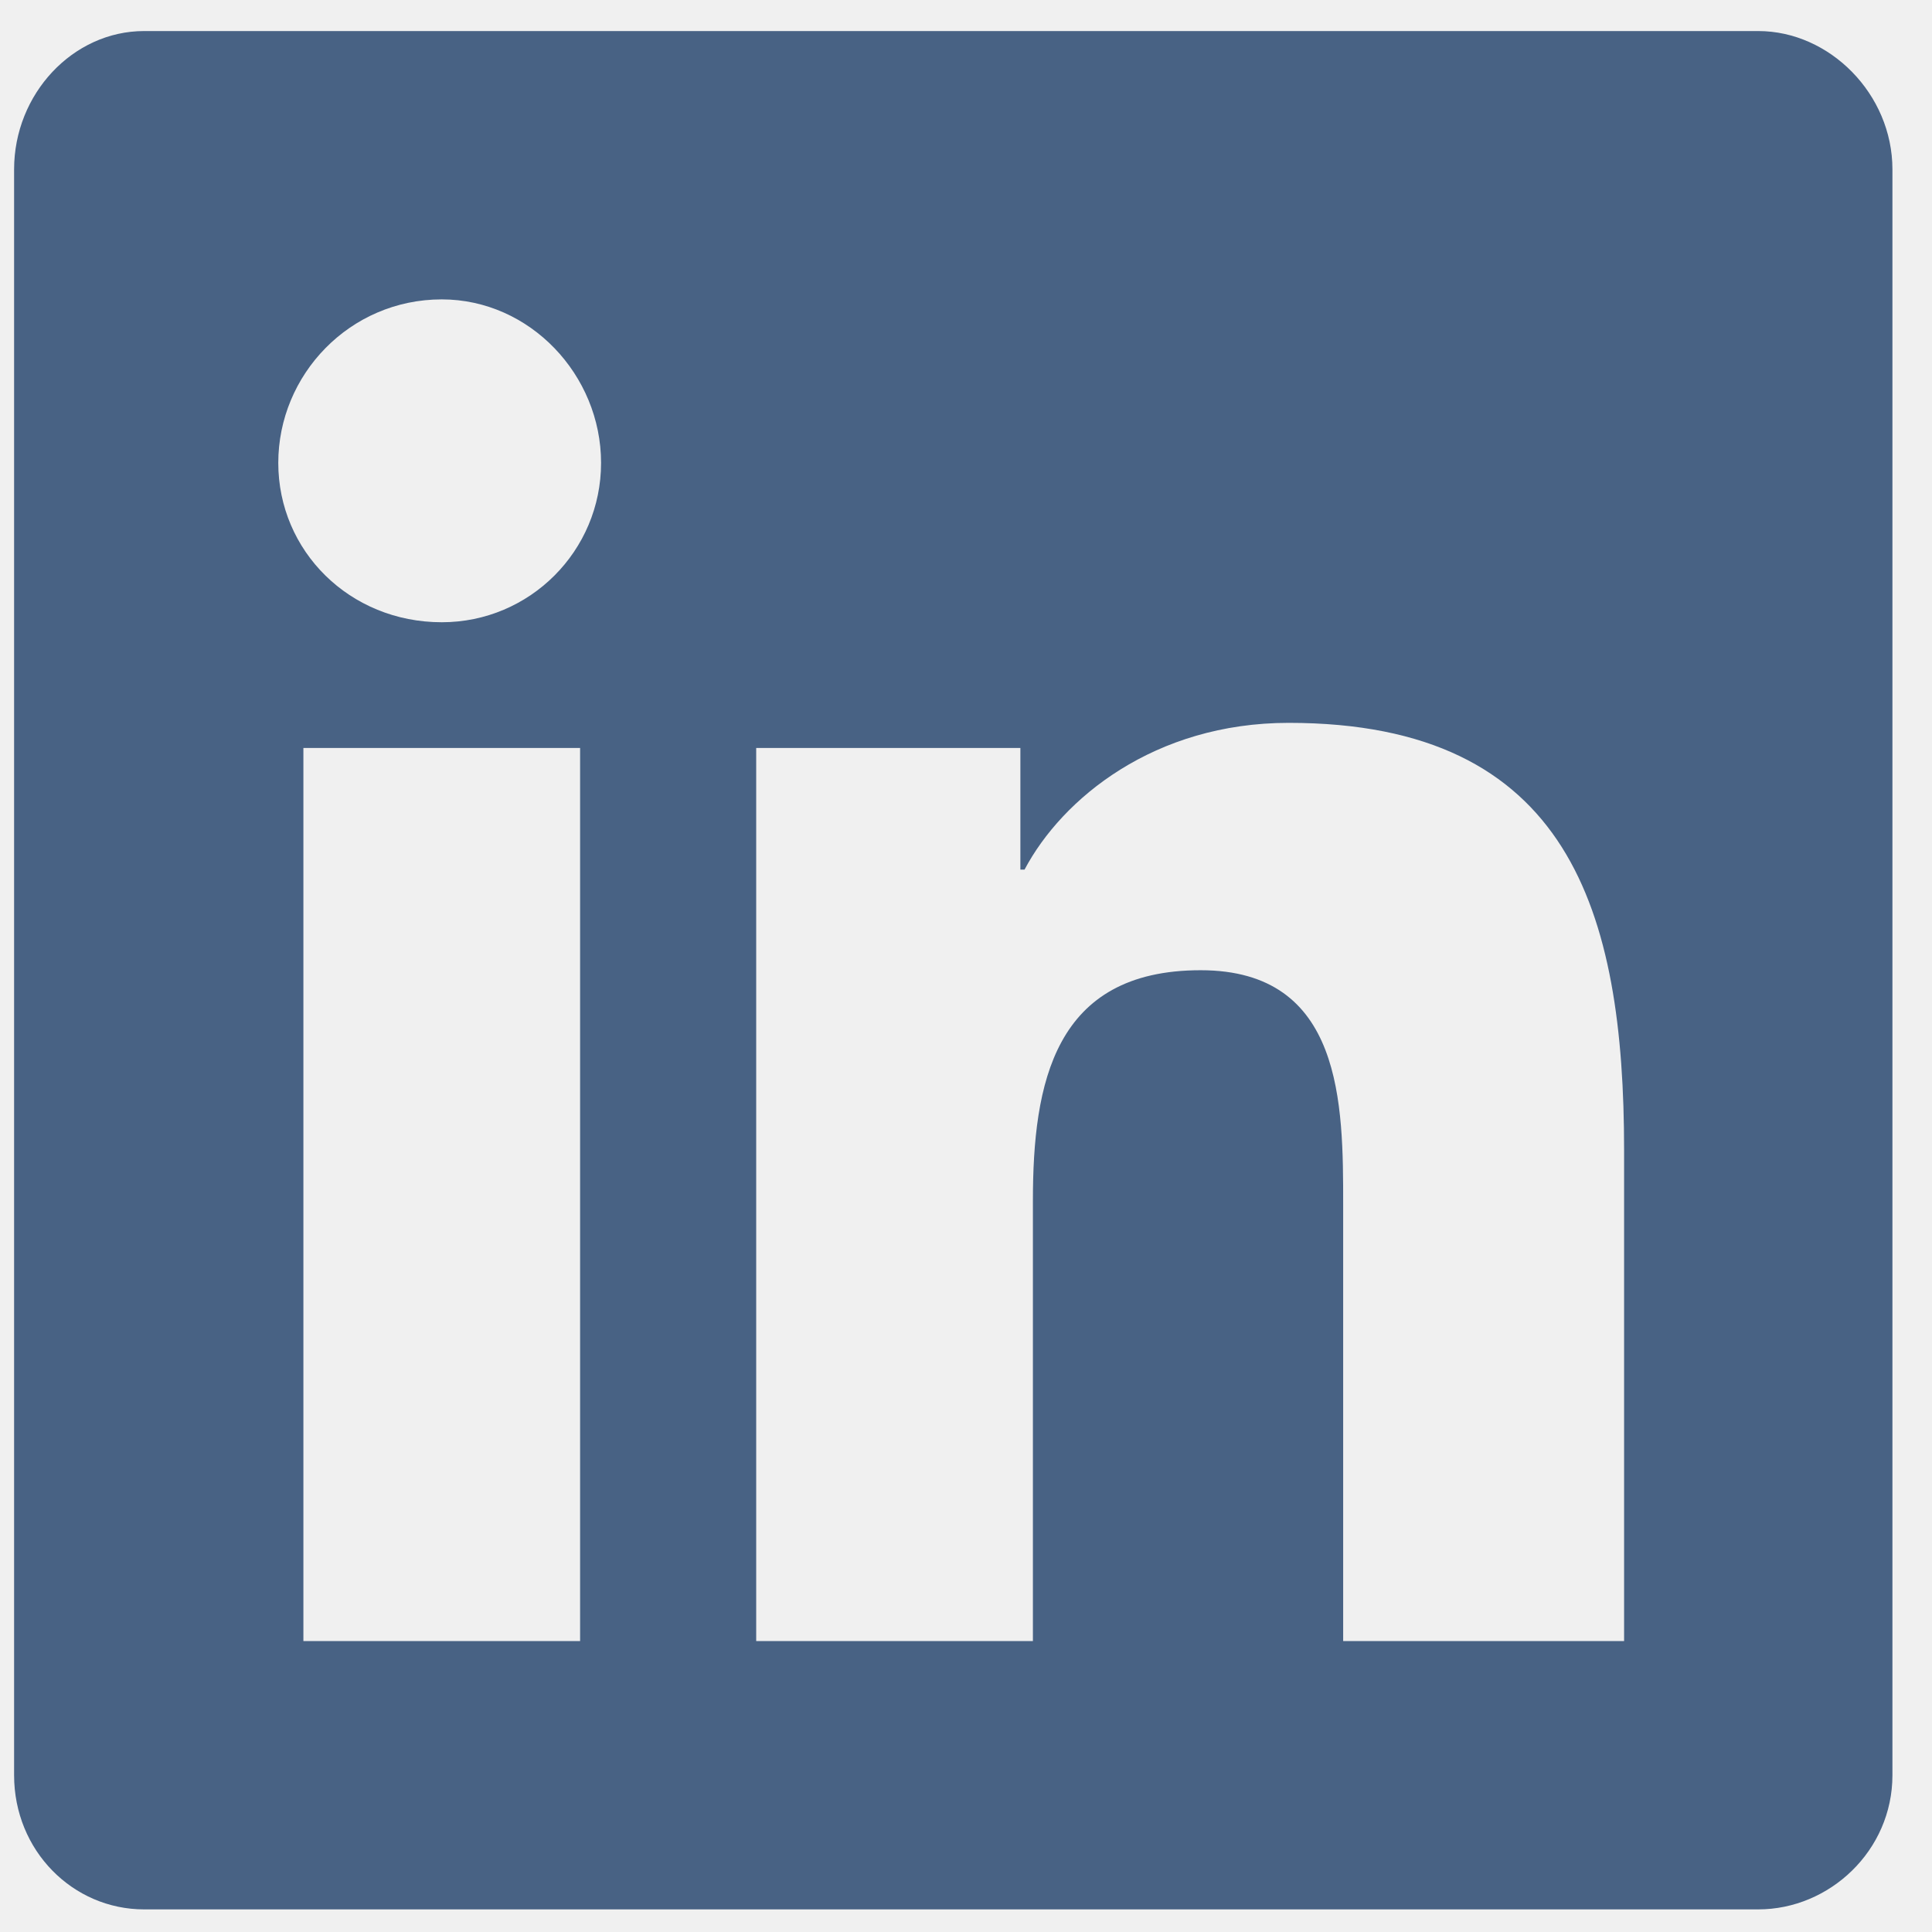
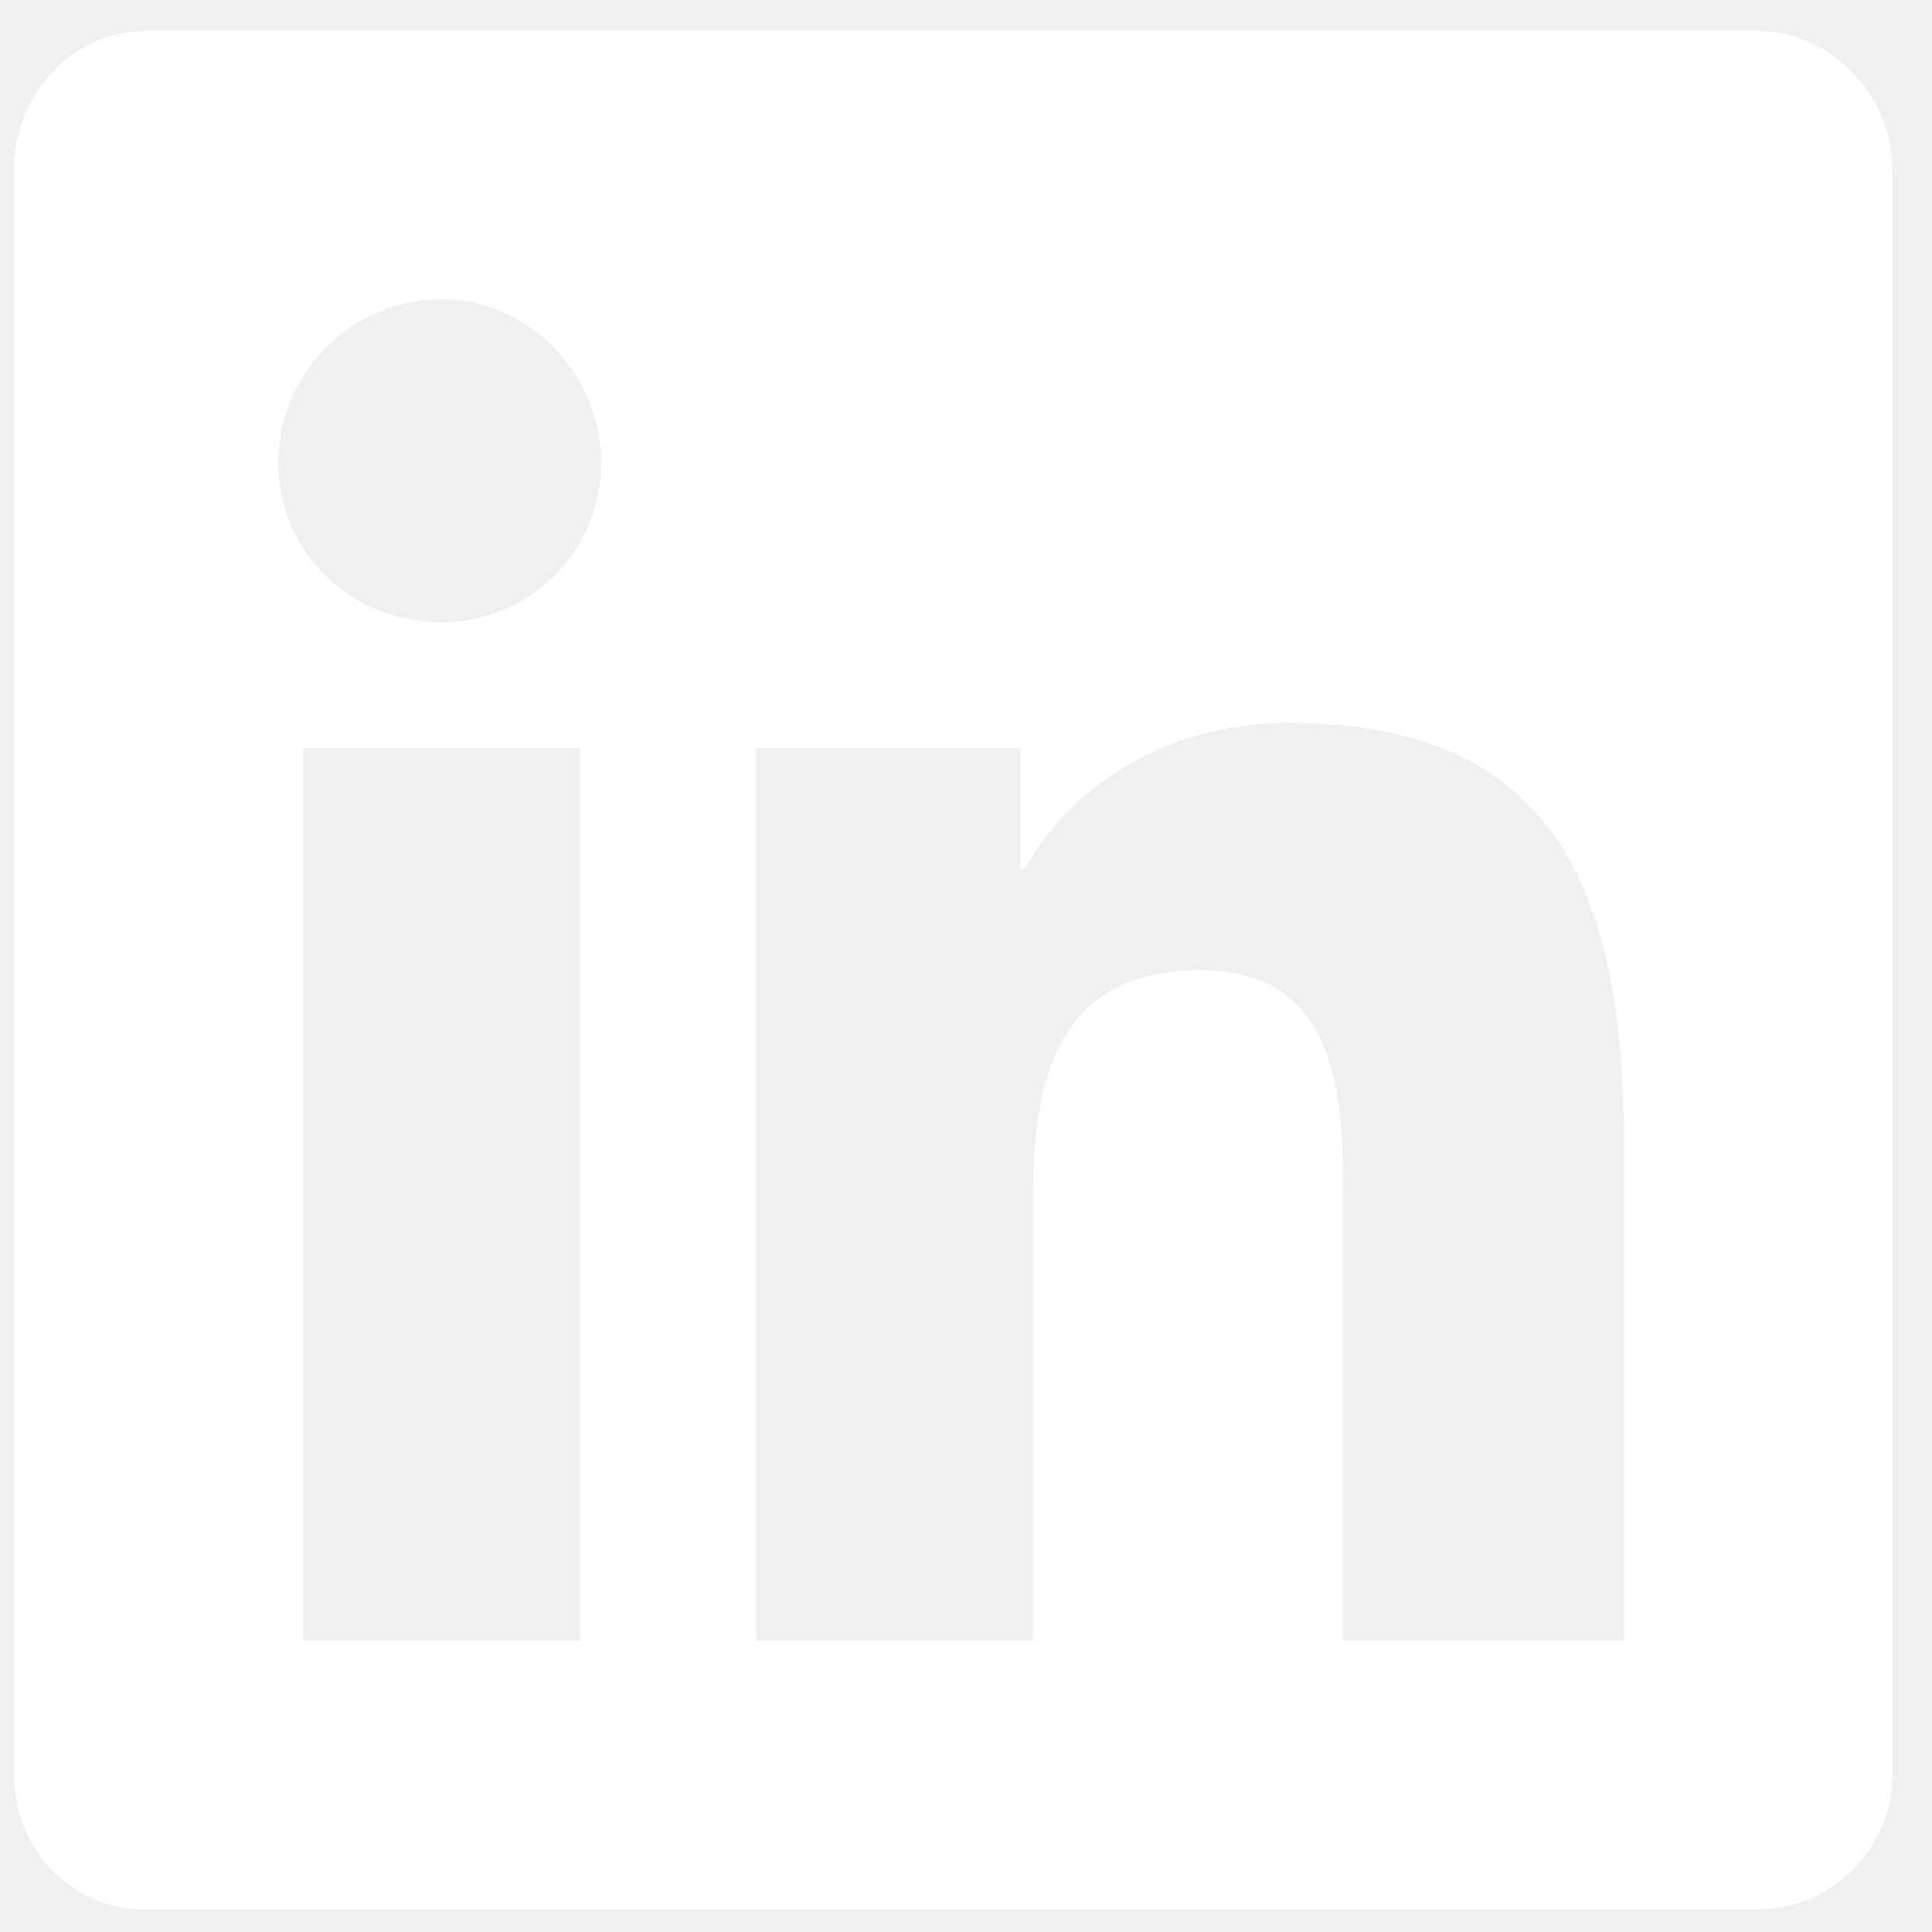
<svg xmlns="http://www.w3.org/2000/svg" width="27" height="27" viewBox="0 0 27 27" fill="none">
-   <path d="M24.572 0.434H2.014C1.018 0.434 0.197 1.313 0.197 2.367V24.809C0.197 25.863 1.018 26.684 2.014 26.684H24.572C25.568 26.684 26.447 25.863 26.447 24.809V2.367C26.447 1.313 25.568 0.434 24.572 0.434ZM8.107 22.934H4.24V10.453H8.107V22.934ZM6.174 8.696C4.885 8.696 3.889 7.699 3.889 6.469C3.889 5.239 4.885 4.184 6.174 4.184C7.404 4.184 8.4 5.239 8.4 6.469C8.4 7.699 7.404 8.696 6.174 8.696ZM22.697 22.934H18.771V16.84C18.771 15.434 18.771 13.559 16.779 13.559C14.729 13.559 14.435 15.141 14.435 16.782V22.934H10.568V10.453H14.26V12.153H14.318C14.846 11.156 16.135 10.102 18.01 10.102C21.936 10.102 22.697 12.739 22.697 16.078V22.934Z" fill="#486284" />
+   <path d="M24.572 0.434H2.014C1.017 0.434 0.197 1.313 0.197 2.367V24.809C0.197 25.863 1.017 26.684 2.014 26.684H24.572C25.568 26.684 26.447 25.863 26.447 24.809V2.367C26.447 1.313 25.568 0.434 24.572 0.434ZM8.107 22.934H4.24V10.453H8.107V22.934ZM6.174 8.696C4.885 8.696 3.889 7.699 3.889 6.469C3.889 5.239 4.885 4.184 6.174 4.184C7.404 4.184 8.4 5.239 8.4 6.469C8.4 7.699 7.404 8.696 6.174 8.696ZM22.697 22.934H18.771V16.84C18.771 15.434 18.771 13.559 16.779 13.559C14.728 13.559 14.435 15.141 14.435 16.782V22.934H10.568V10.453H14.26V12.153H14.318C14.846 11.156 16.135 10.102 18.01 10.102C21.935 10.102 22.697 12.739 22.697 16.078V22.934Z" fill="white" />
</svg>
